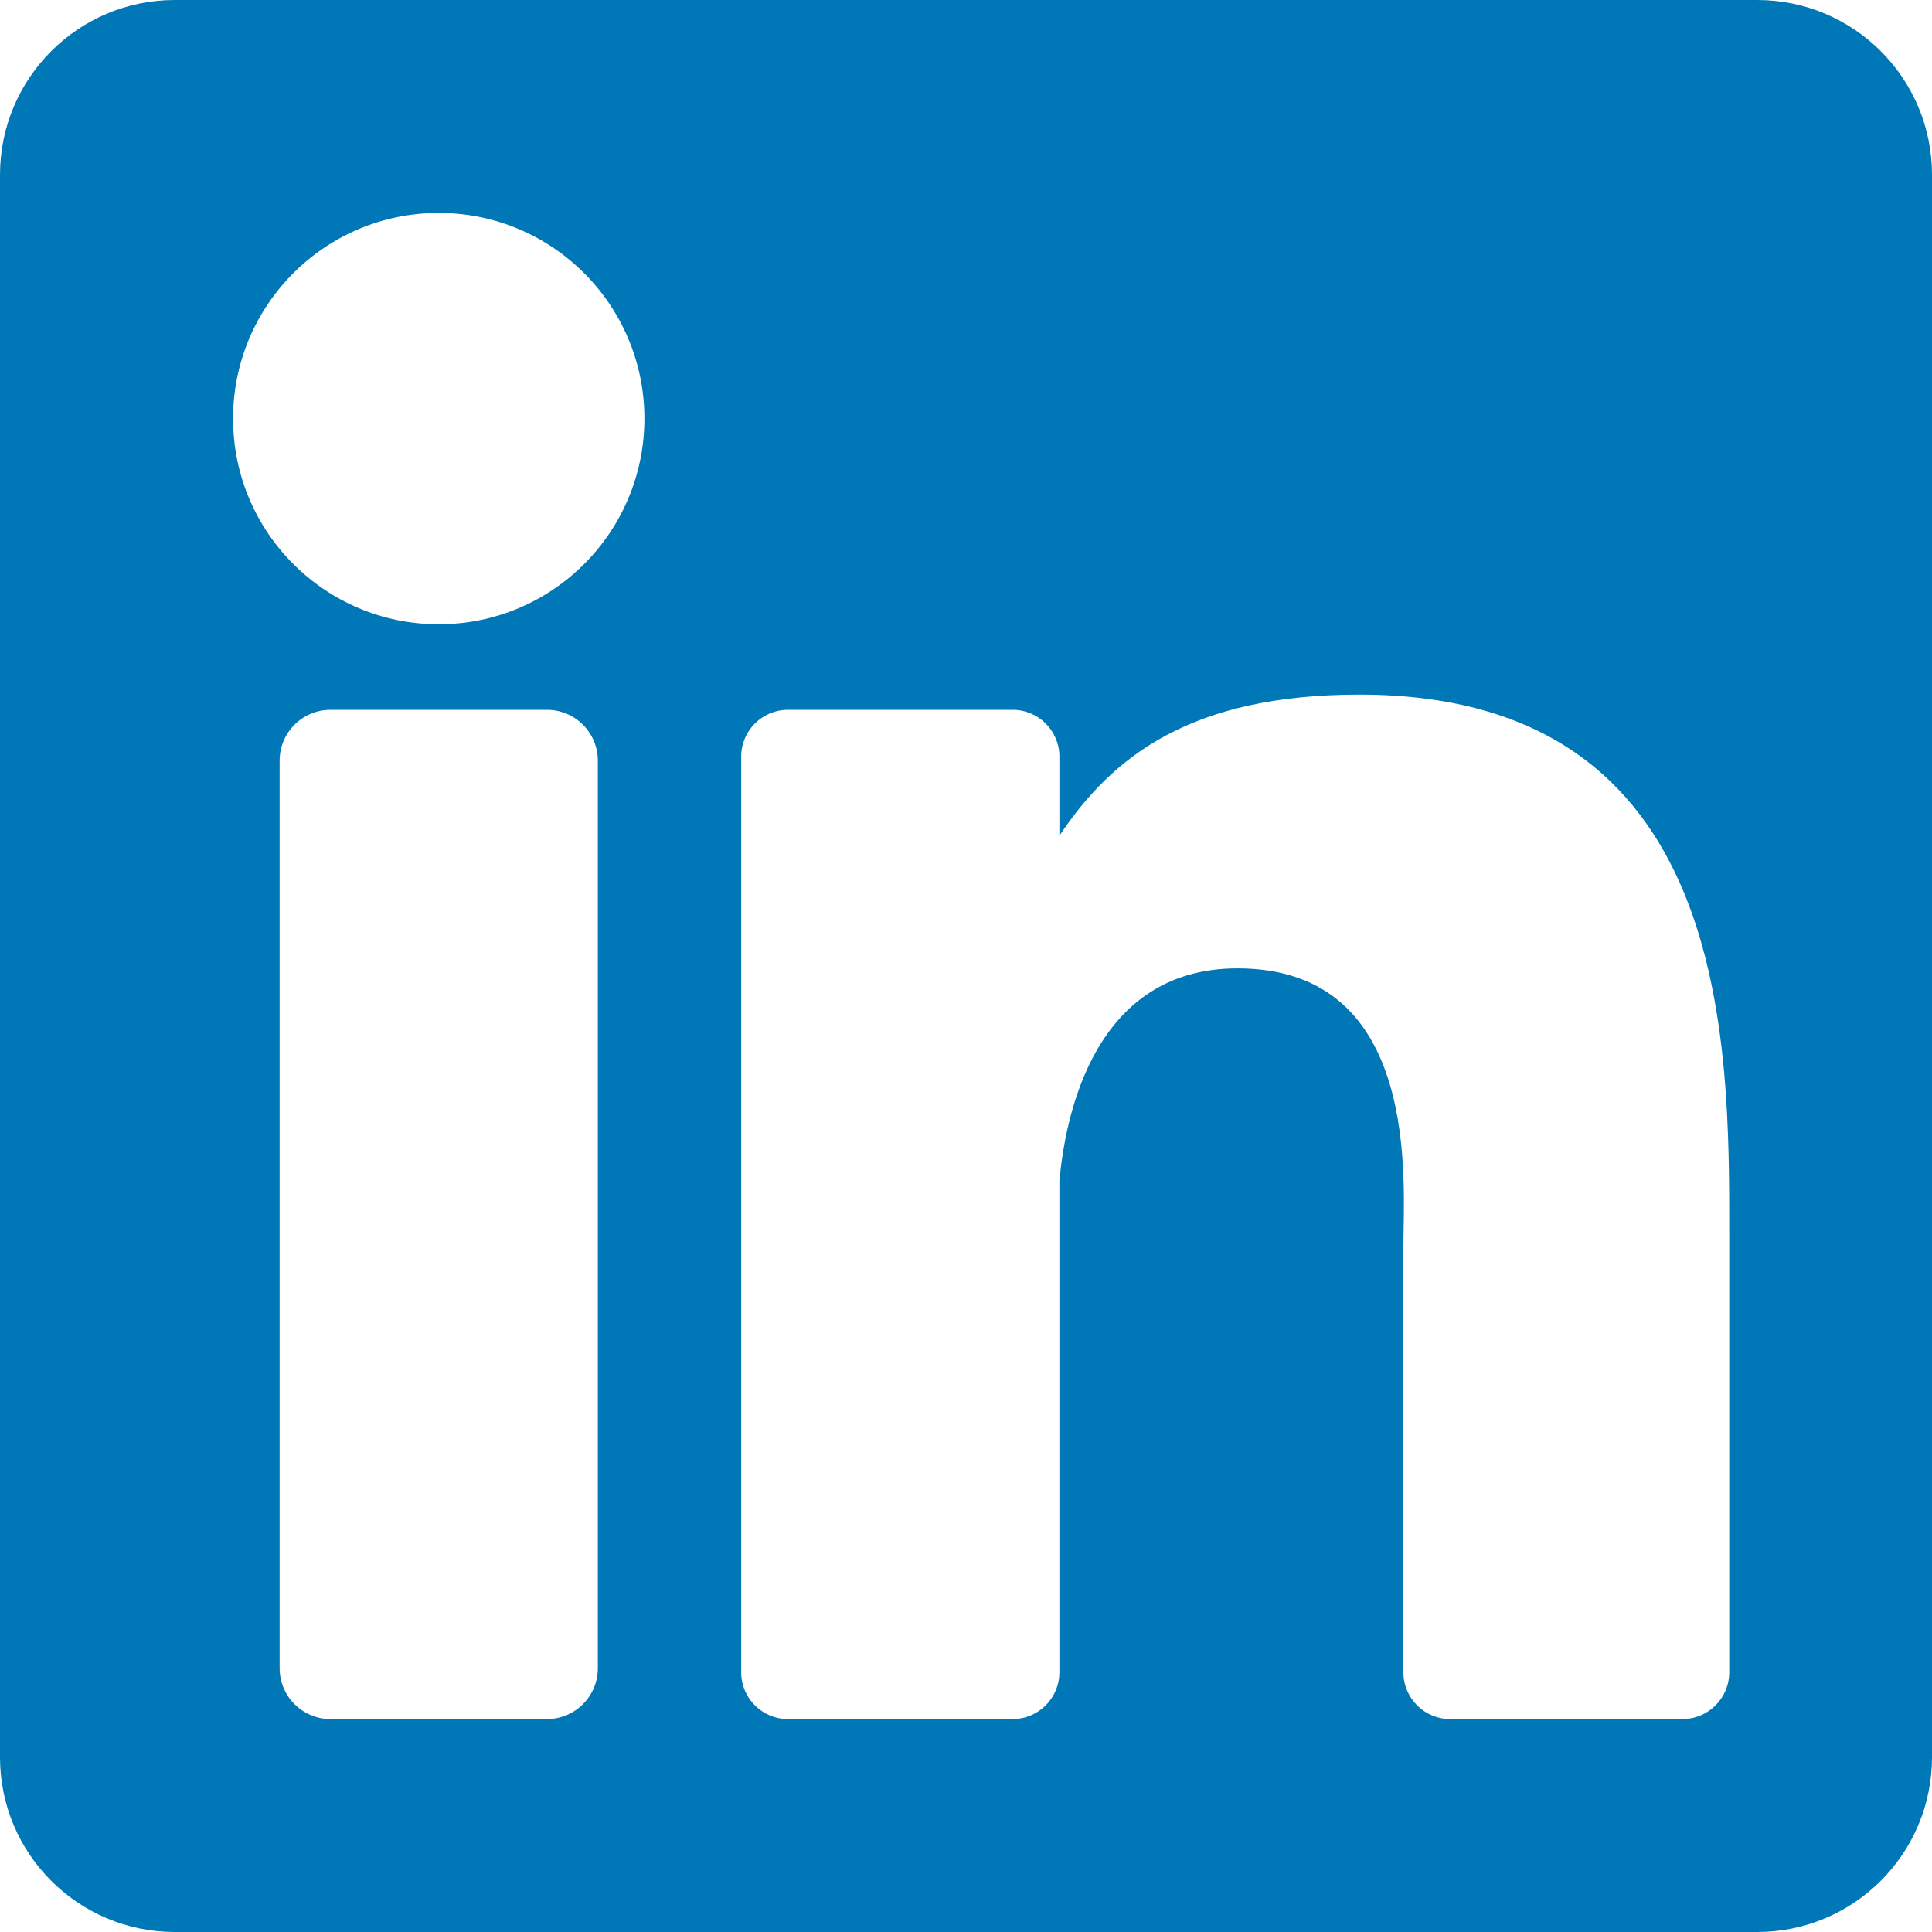
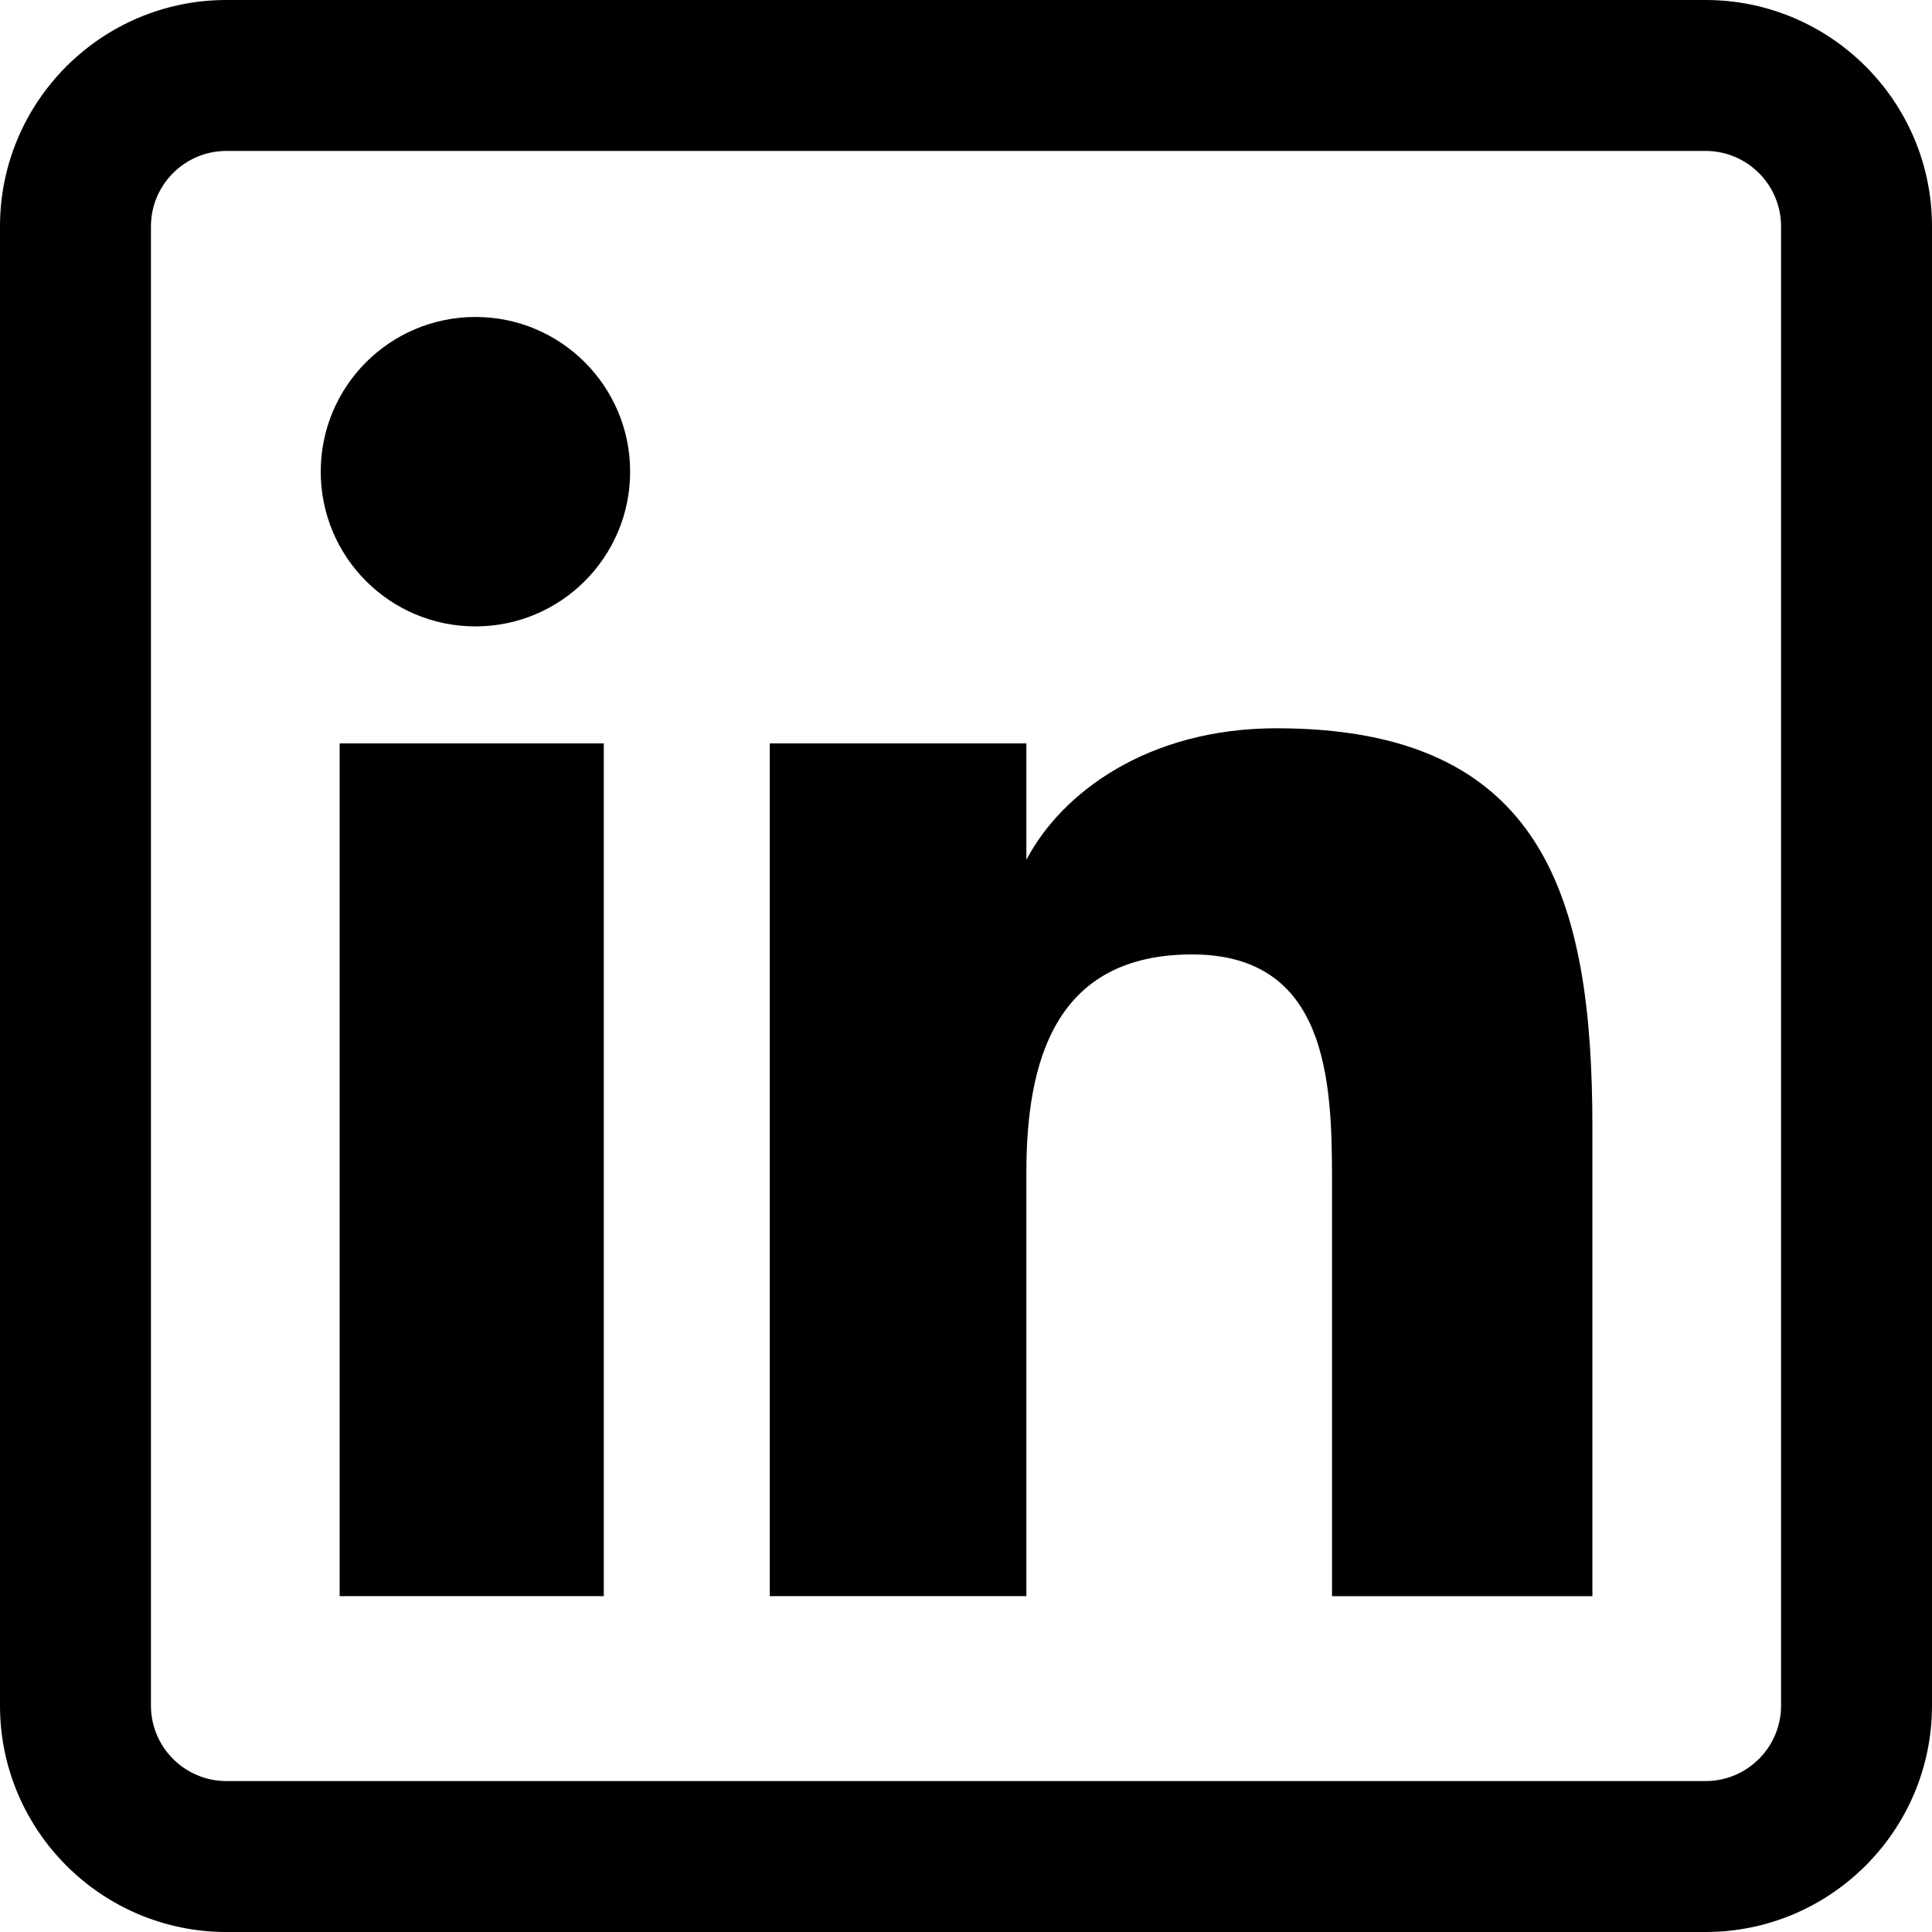
- <svg xmlns="http://www.w3.org/2000/svg" version="1.1" id="Layer_1" x="0px" y="0px" viewBox="0 0 382 382" style="enable-background:new 0 0 382 382;" xml:space="preserve">
-   <path style="fill:#0077B7;" d="M347.445,0H34.555C15.471,0,0,15.471,0,34.555v312.889C0,366.529,15.471,382,34.555,382h312.889  C366.529,382,382,366.529,382,347.444V34.555C382,15.471,366.529,0,347.445,0z M118.207,329.844c0,5.554-4.502,10.056-10.056,10.056  H65.345c-5.554,0-10.056-4.502-10.056-10.056V150.403c0-5.554,4.502-10.056,10.056-10.056h42.806  c5.554,0,10.056,4.502,10.056,10.056V329.844z M86.748,123.432c-22.459,0-40.666-18.207-40.666-40.666S64.289,42.1,86.748,42.1  s40.666,18.207,40.666,40.666S109.208,123.432,86.748,123.432z M341.91,330.654c0,5.106-4.14,9.246-9.246,9.246H286.73  c-5.106,0-9.246-4.14-9.246-9.246v-84.168c0-12.556,3.683-55.021-32.813-55.021c-28.309,0-34.051,29.066-35.204,42.11v97.079  c0,5.106-4.139,9.246-9.246,9.246h-44.426c-5.106,0-9.246-4.14-9.246-9.246V149.593c0-5.106,4.14-9.246,9.246-9.246h44.426  c5.106,0,9.246,4.14,9.246,9.246v15.655c10.497-15.753,26.097-27.912,59.312-27.912c73.552,0,73.131,68.716,73.131,106.472  L341.91,330.654L341.91,330.654z" />
-   <g>
- </g>
-   <g>
- </g>
-   <g>
- </g>
-   <g>
- </g>
-   <g>
- </g>
-   <g>
- </g>
-   <g>
- </g>
-   <g>
- </g>
-   <g>
- </g>
-   <g>
- </g>
-   <g>
- </g>
-   <g>
- </g>
-   <g>
- </g>
-   <g>
- </g>
-   <g>
- </g>
+ <svg xmlns="http://www.w3.org/2000/svg" height="512pt" viewBox="0 0 512 512" width="512pt">
+   <path d="m160.008 423h-70v-226h70zm6.984-298.004c0-22.629-18.359-40.996-40.977-40.996-22.703 0-41.016 18.367-41.016 40.996 0 22.637 18.312 41.004 41.016 41.004 22.617 0 40.977-18.367 40.977-41.004zm255.008 173.668c0-60.668-12.816-105.664-83.688-105.664-34.055 0-56.914 17.031-66.246 34.742h-.066v-30.742h-68v226h68v-112.211c0-29.387 7.48-57.855 43.906-57.855 35.93 0 37.094 33.605 37.094 59.723v110.344h69zm90 153.336v-392c0-33.086-26.914-60-60-60h-392c-33.086 0-60 26.914-60 60v392c0 33.086 26.914 60 60 60h392c33.086 0 60-26.914 60-60zm-60-412c11.027 0 20 8.973 20 20v392c0 11.027-8.973 20-20 20h-392c-11.027 0-20-8.973-20-20v-392c0-11.027 8.973-20 20-20zm0 0" />
</svg>
